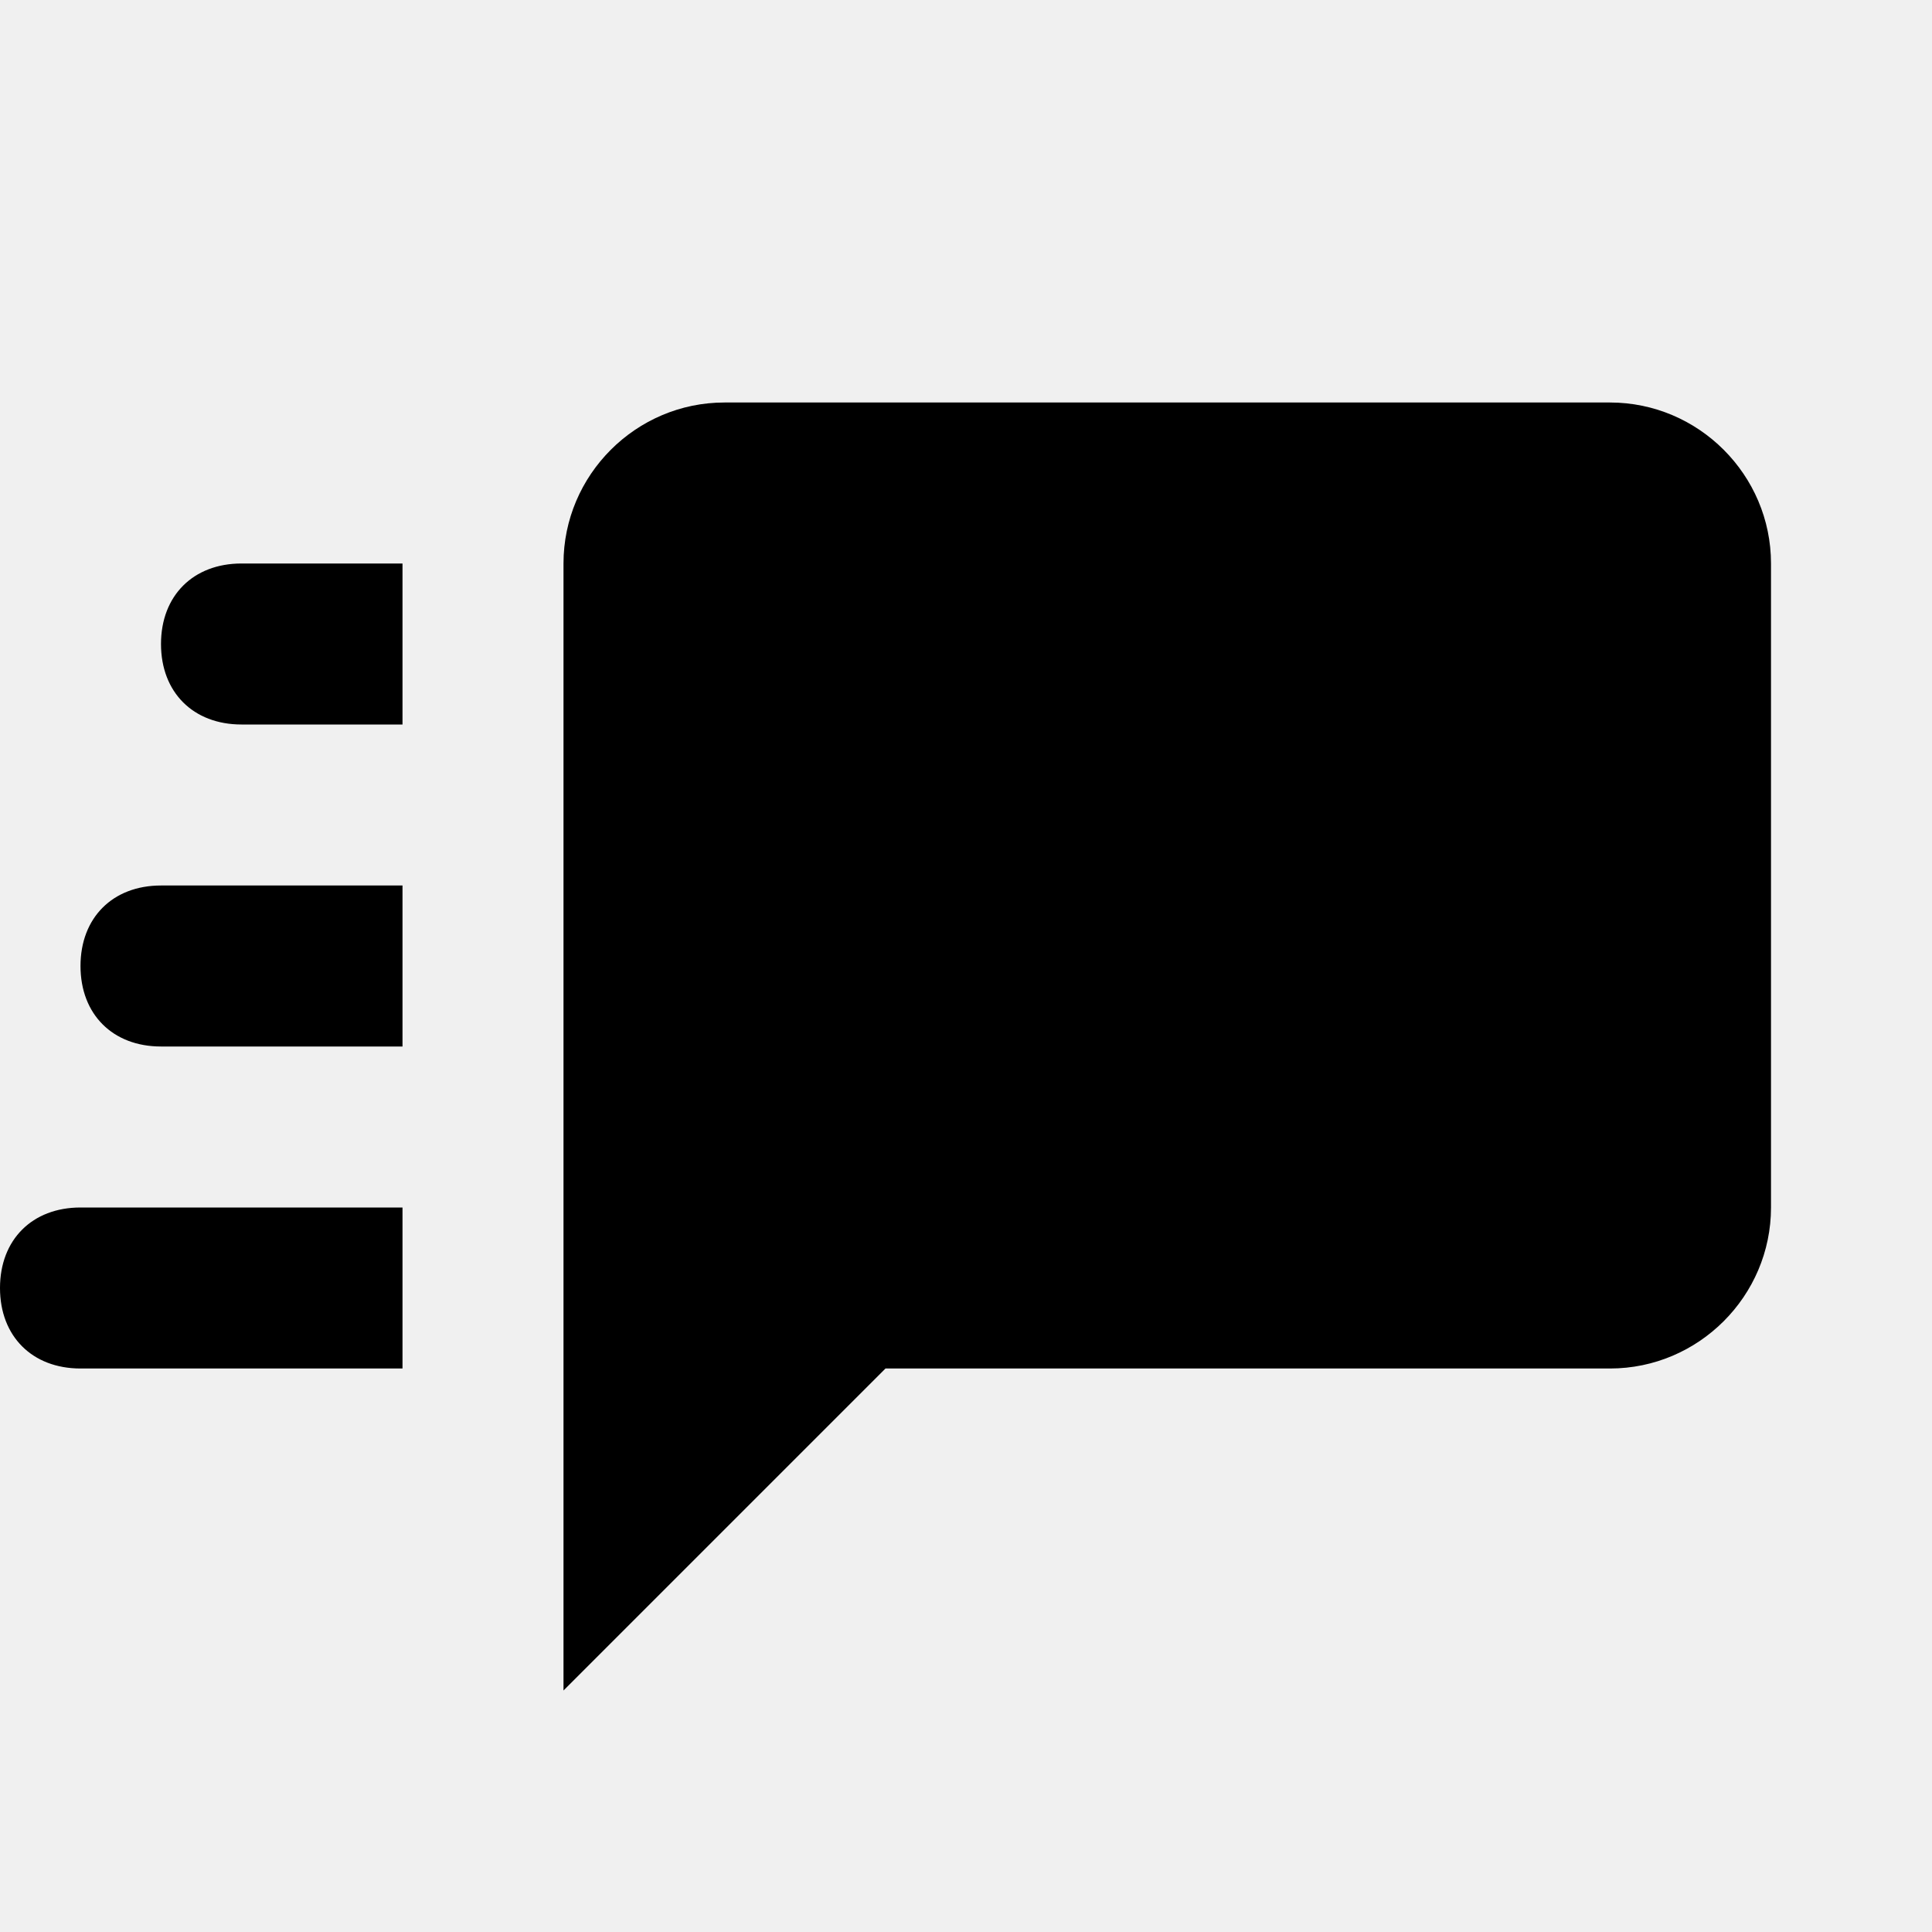
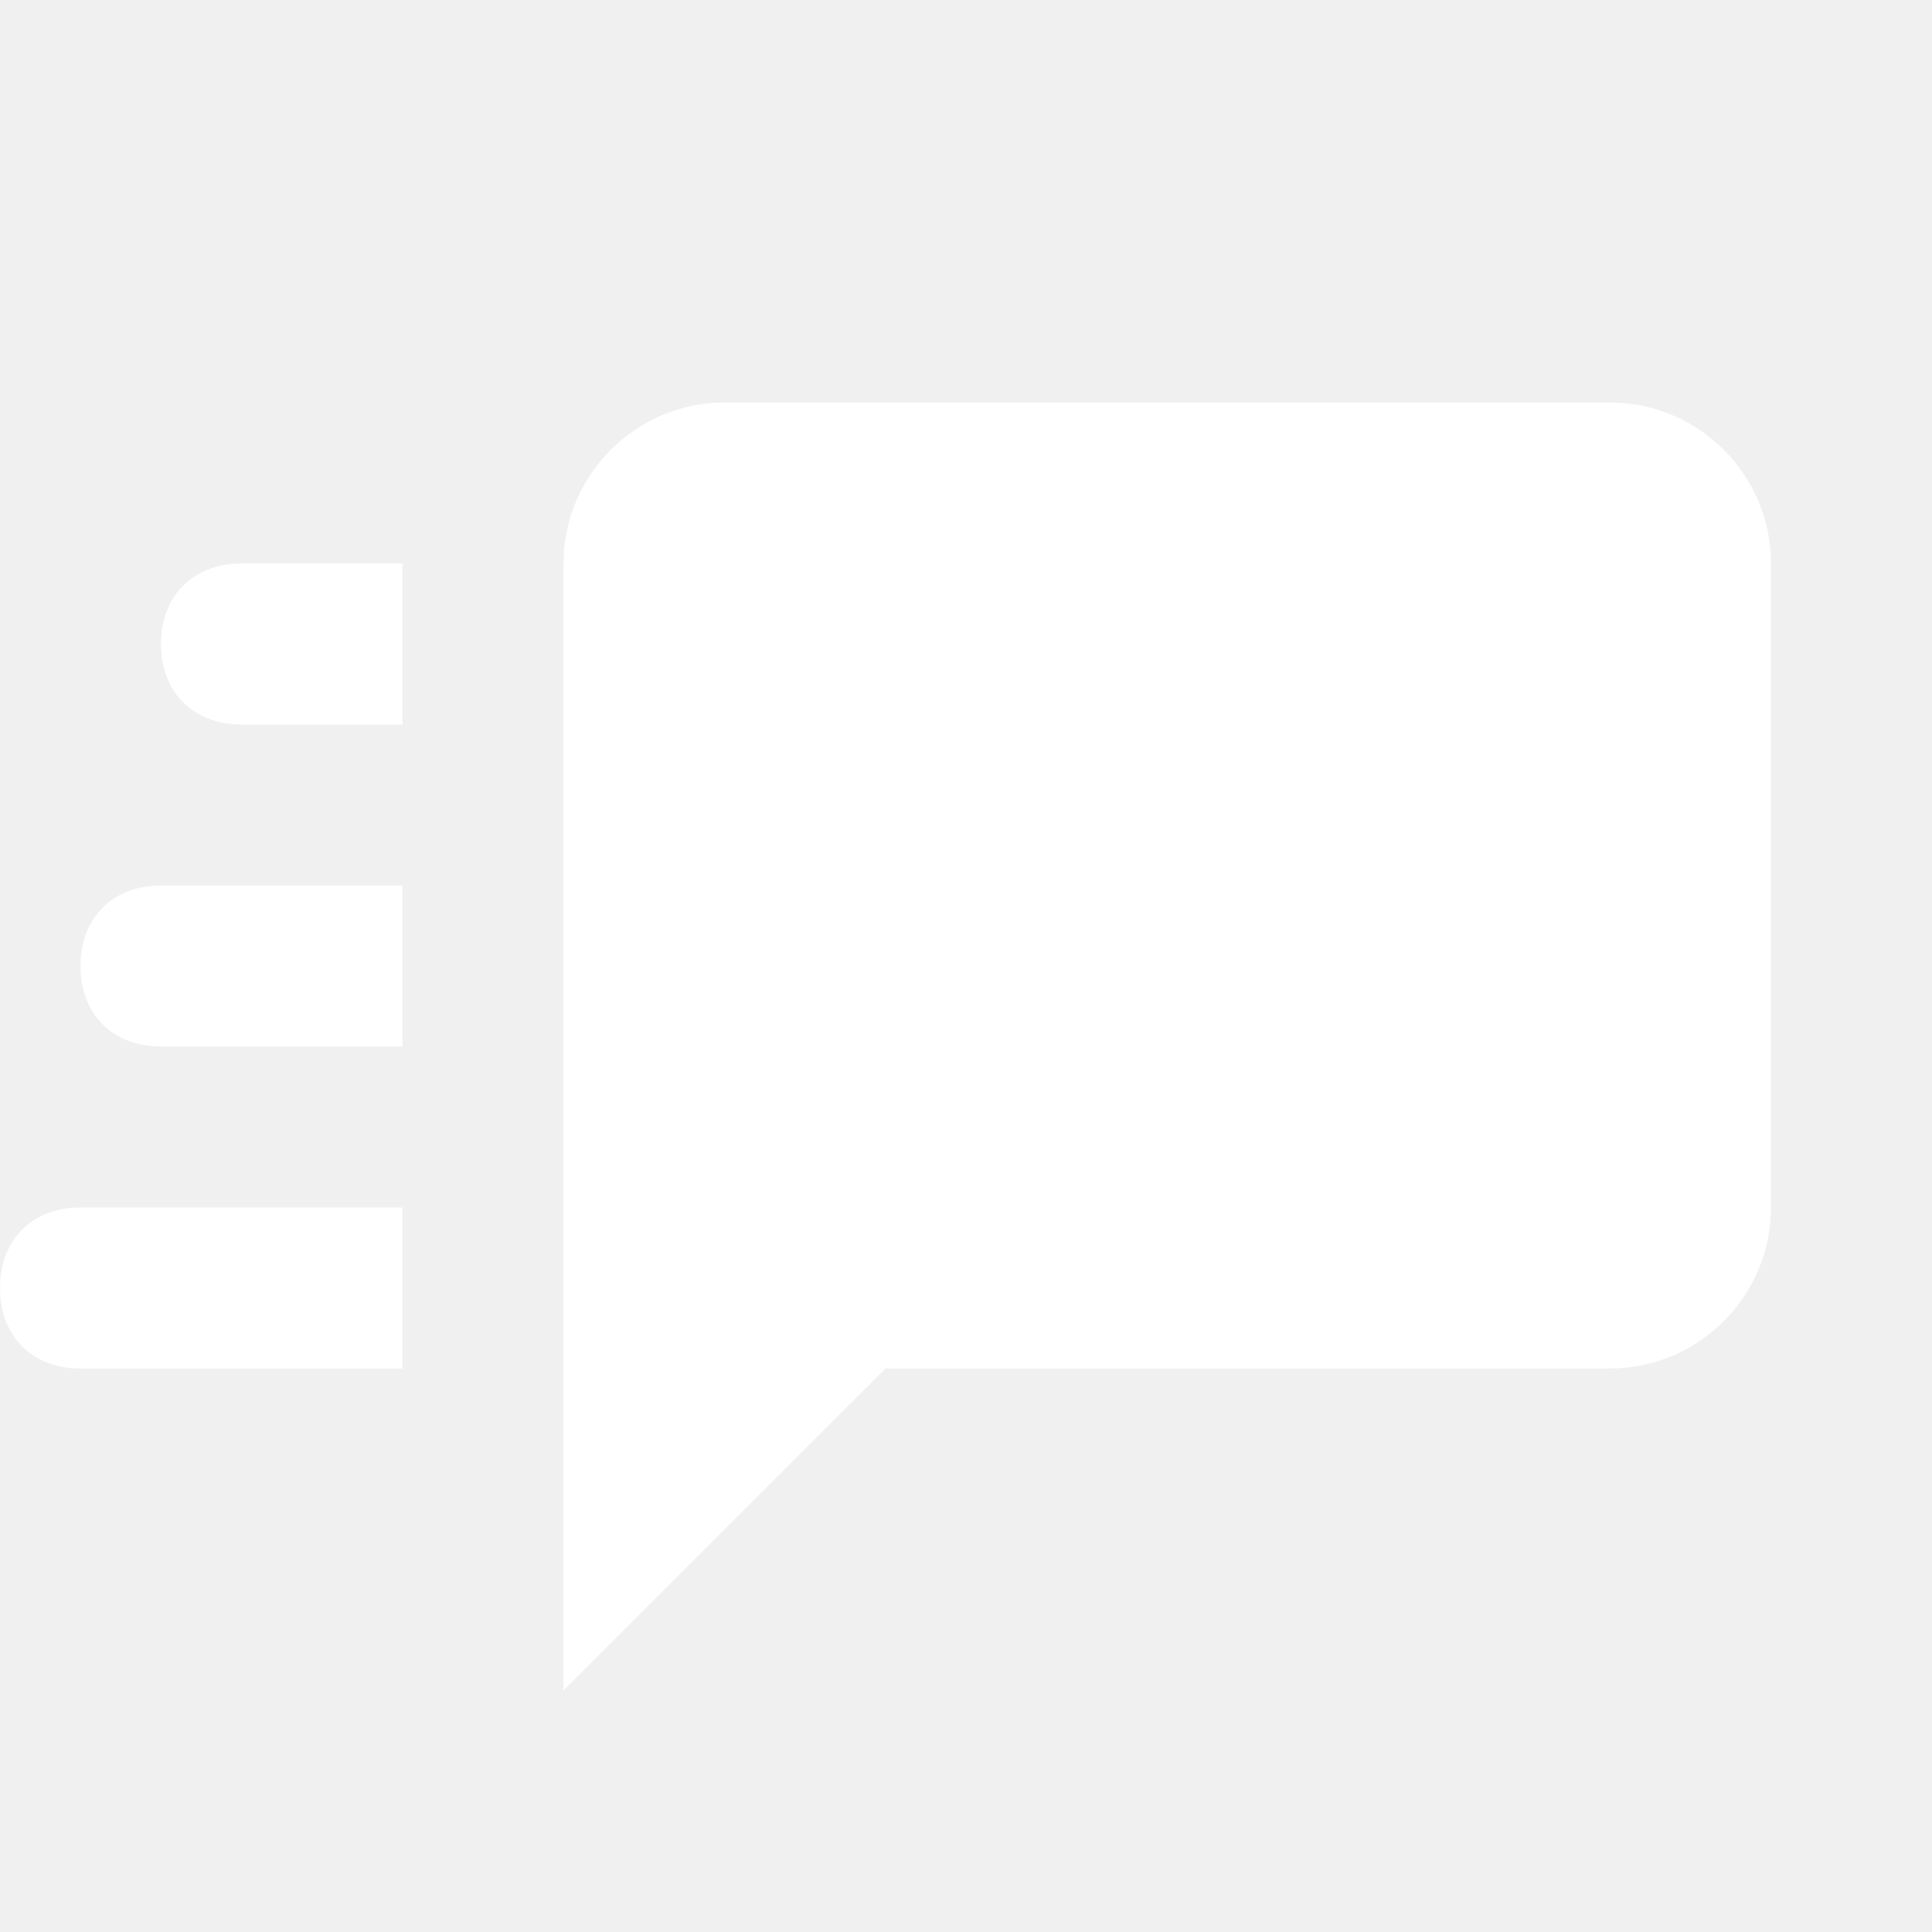
<svg xmlns="http://www.w3.org/2000/svg" viewBox="0 0 24 24">
-   <path d="M3 7C2.4 7 2 7.4 2 8S2.4 9 3 9H5V7H3M2 11C1.4 11 1 11.4 1 12S1.4 13 2 13H5V11H2M1 15C.4 15 0 15.4 0 16C0 16.6 .4 17 1 17H5V15H1M20 5H9C7.9 5 7 5.9 7 7V21L11 17H20C21.1 17 22 16.1 22 15V7C22 5.9 21.1 5 20 5Z" />
+   <path fill="#FFFFFF" d="M3 7C2.4 7 2 7.4 2 8S2.4 9 3 9H5V7H3M2 11C1.4 11 1 11.4 1 12S1.4 13 2 13H5V11H2M1 15C.4 15 0 15.4 0 16C0 16.6 .4 17 1 17H5V15H1M20 5H9C7.9 5 7 5.9 7 7V21L11 17H20C21.1 17 22 16.1 22 15V7C22 5.9 21.1 5 20 5Z" />
</svg>
